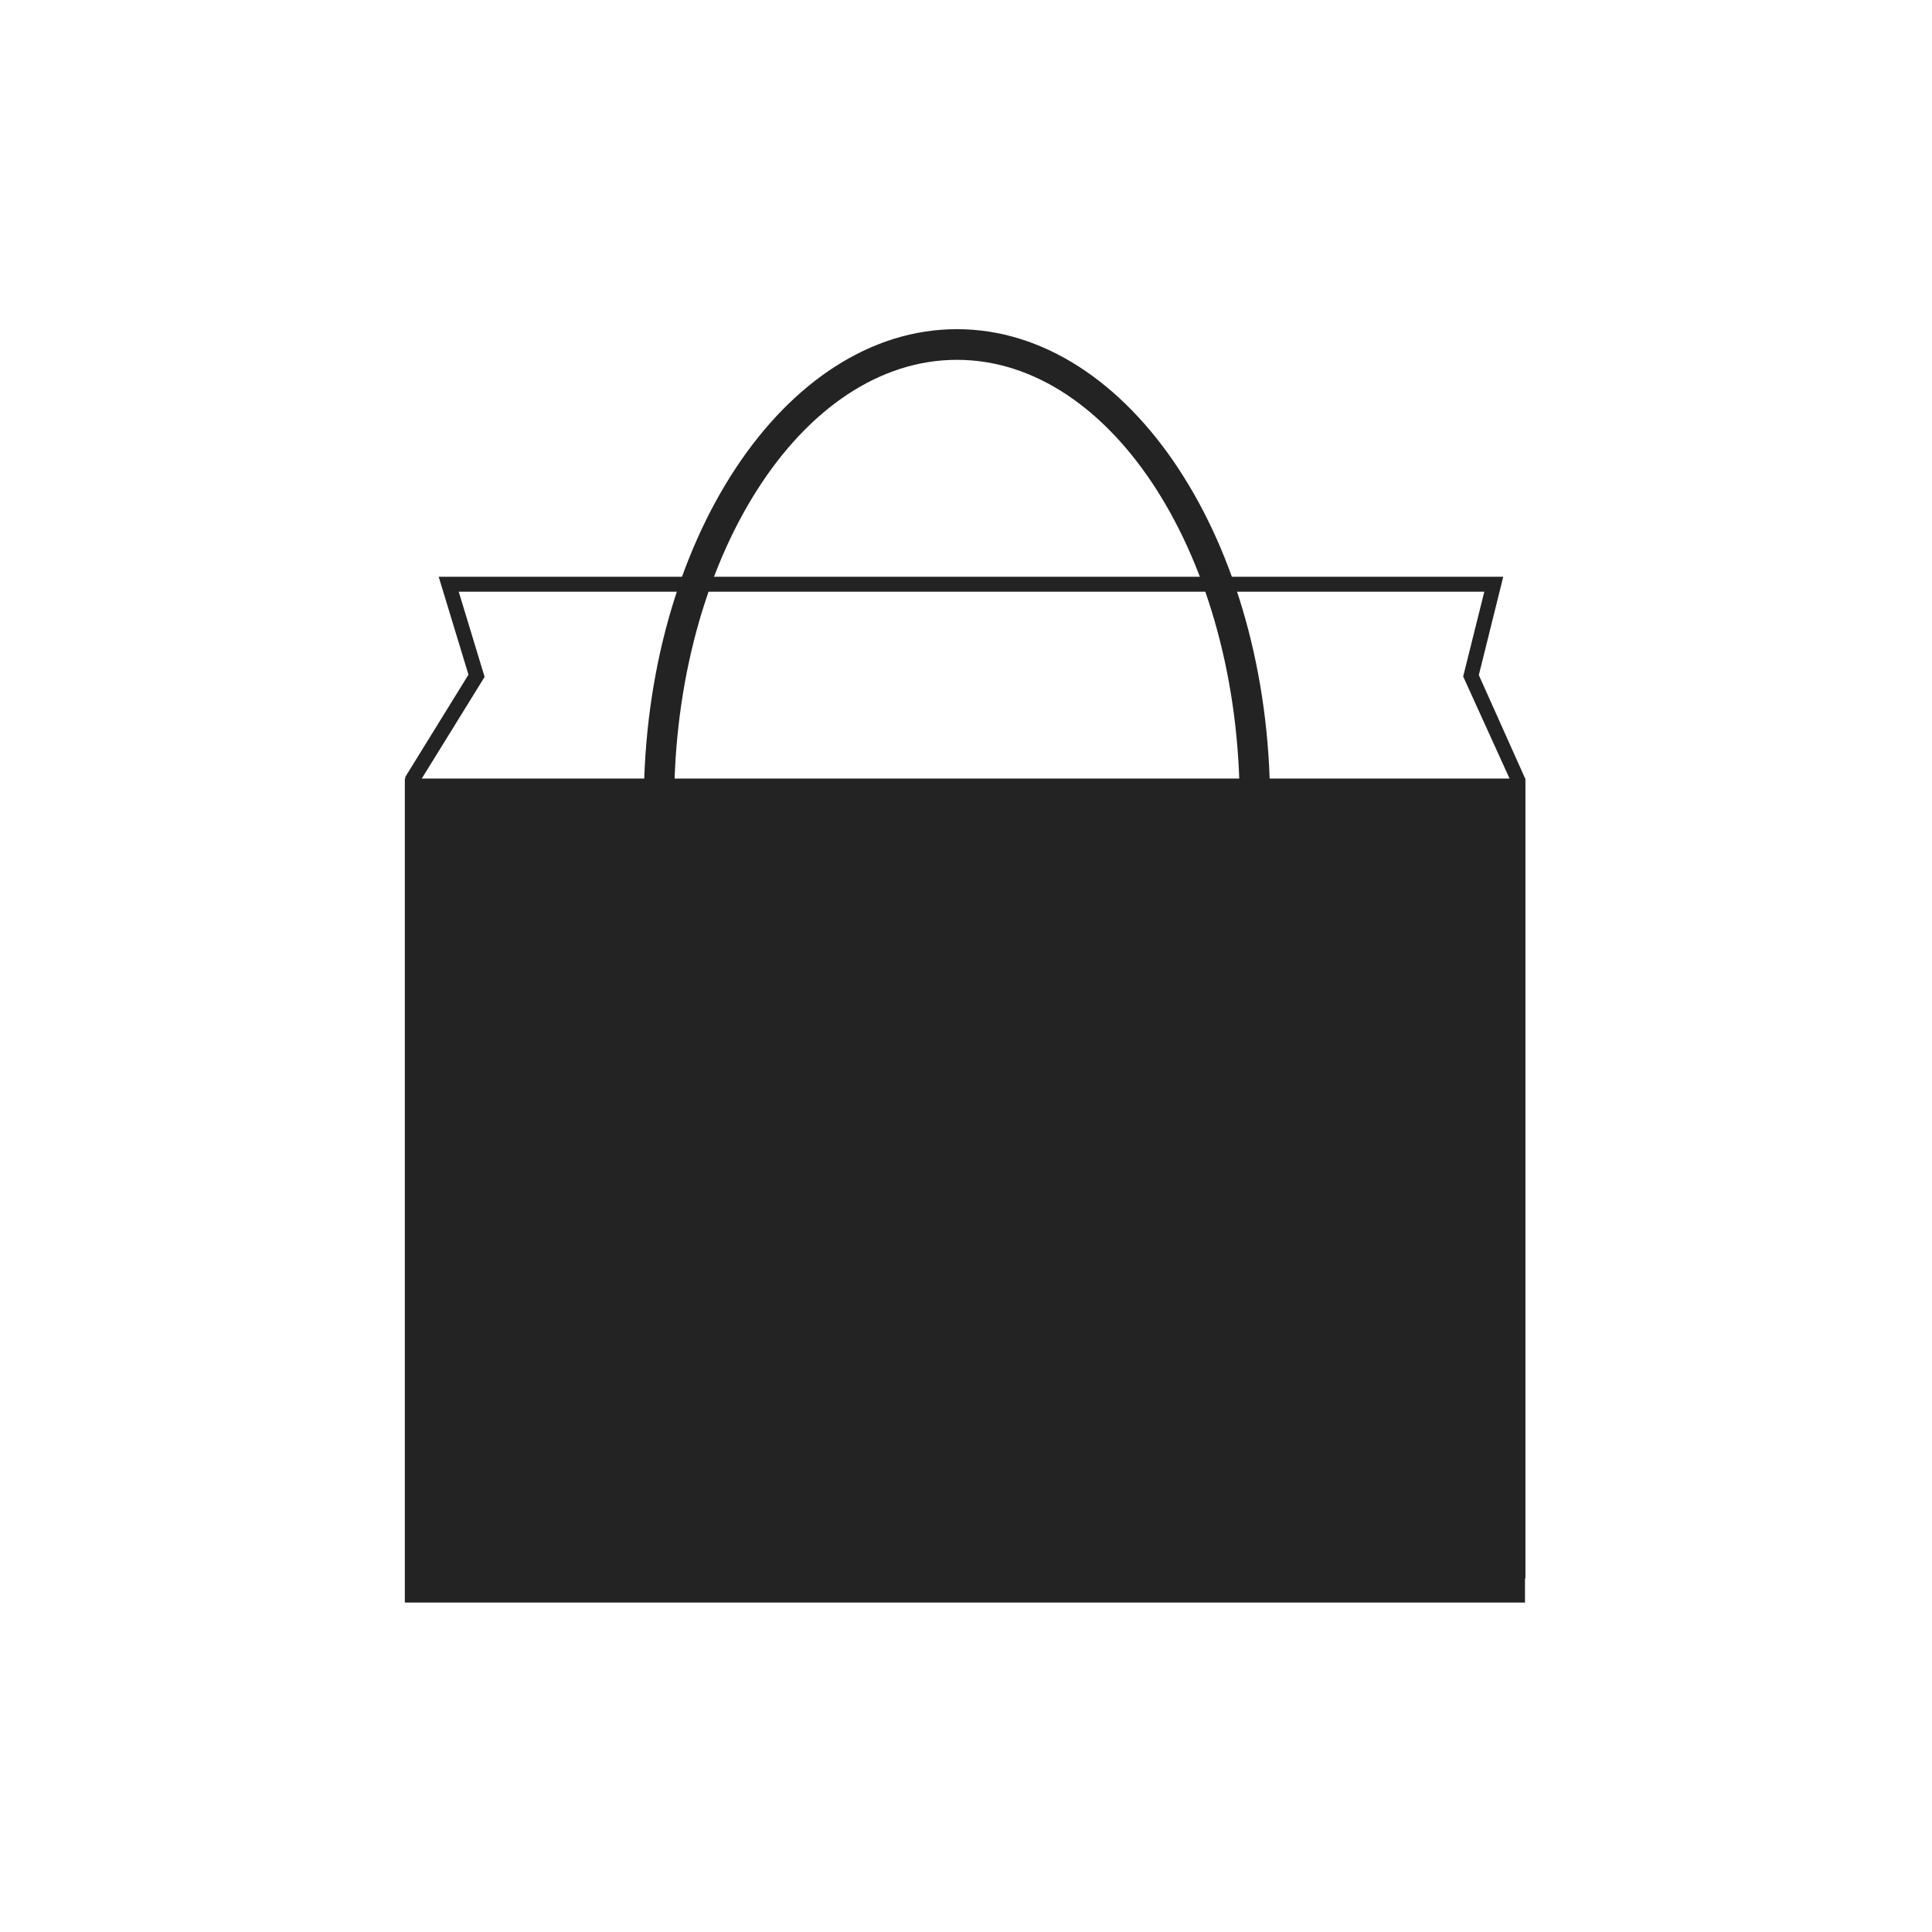
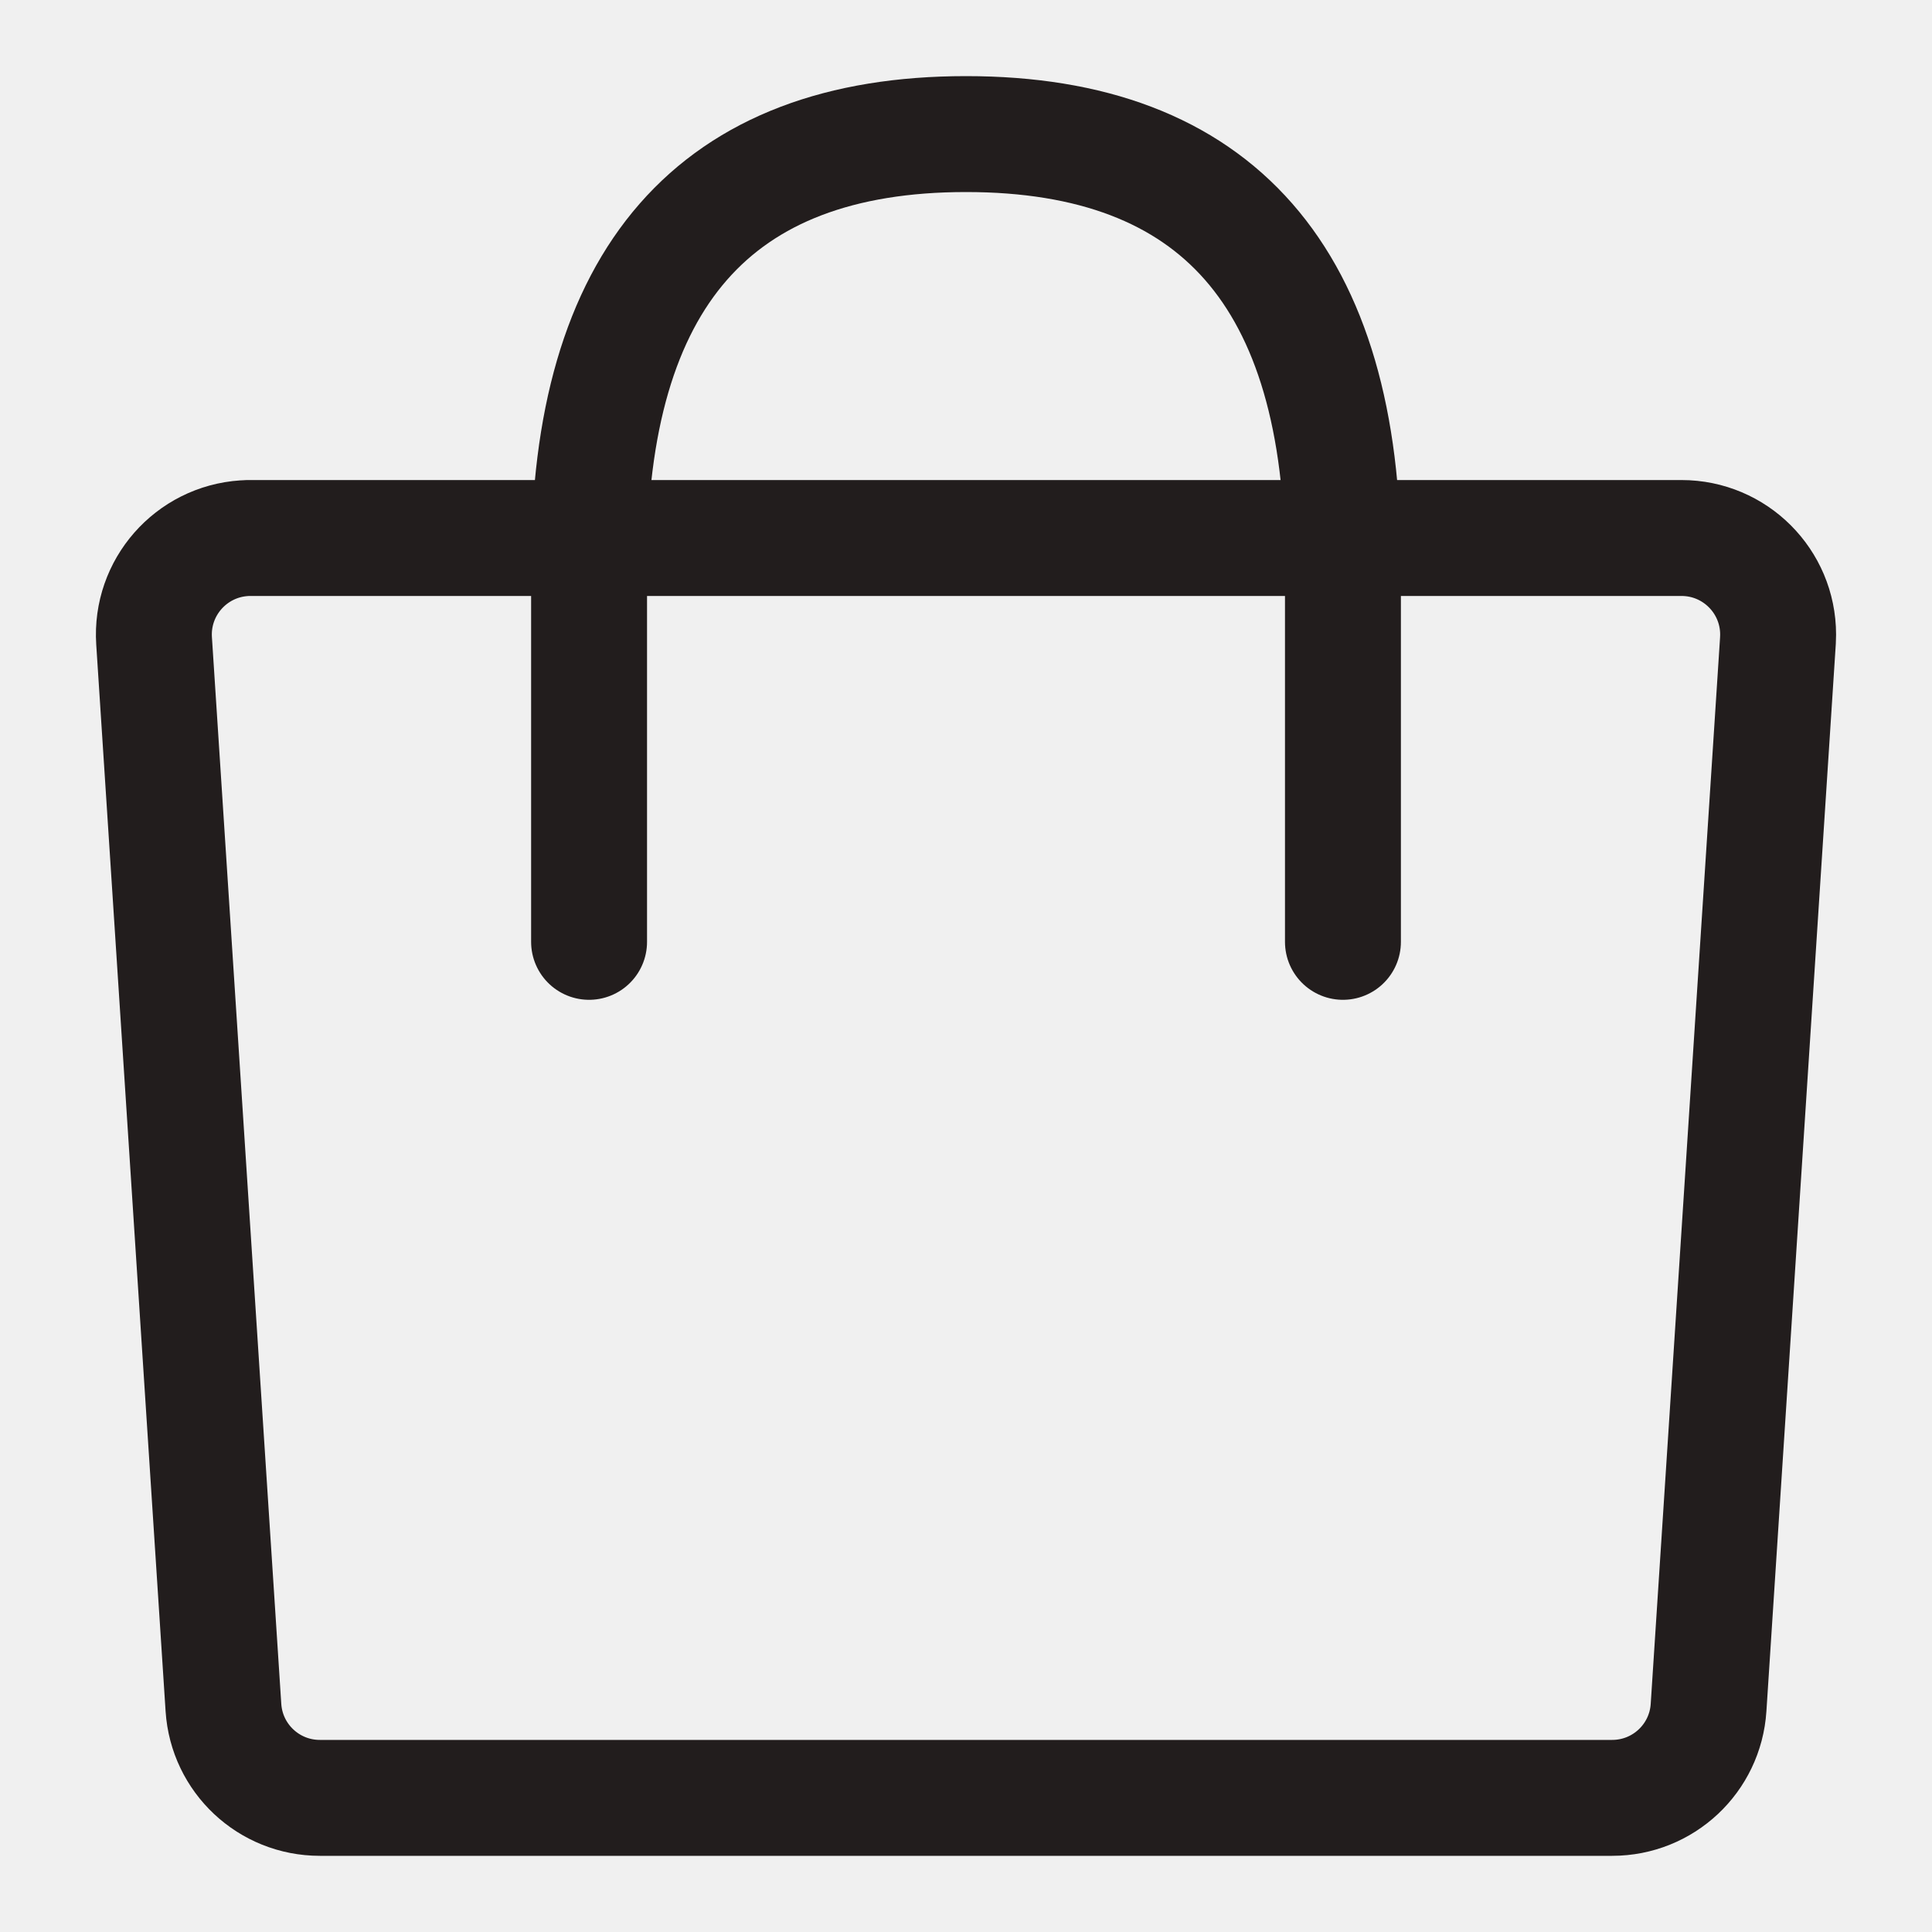
- <svg xmlns="http://www.w3.org/2000/svg" width="48" height="48" viewBox="0 0 48 48">
-   <g fill="none" fill-rule="evenodd">
-     <path d="M0 0h48v48H0z" />
-     <path fill="#FFF" d="M48 48H0V0h48z" />
-     <g fill="#232323">
-       <path d="M34.046 37.831l3.483.908V19.397l-1.177-2.59.525-2.106h-25.48l.643 2.116-1.602 2.592v19.33l3.483-.908v-3.218h20.125v3.218zm3.852 1.388l-4.22-1.099v-3.135H14.29v3.135l-4.22 1.099V19.302l1.569-2.54-.74-2.433h26.449l-.607 2.443 1.157 2.584v19.863z" />
-       <path d="M10.058 39.815h27.83V19.343h-27.83z" />
-       <path d="M31.556 19.97H30.8c0-6.081-3.151-11.03-7.025-11.03-3.874 0-7.026 4.949-7.026 11.03h-.754c0-6.502 3.49-11.792 7.78-11.792s7.78 5.29 7.78 11.793" />
+ <svg xmlns="http://www.w3.org/2000/svg" xmlns:xlink="http://www.w3.org/1999/xlink" width="20px" height="20px" viewBox="0 0 20 20" version="1.1">
+   <defs>
+     <rect id="path-1" x="0" y="0" width="20" height="20" />
+   </defs>
+   <g id="Symbols" stroke="none" stroke-width="1" fill="none" fill-rule="evenodd">
+     <g id="Components/Cards/Site-Header/Mobile/English-375" transform="translate(-317, -99)">
+       <g id="Group-2" transform="translate(20, 99)">
+         <g id="Icons/Base/shopping-bag" transform="translate(297, 0)">
+           <mask id="mask-2" fill="white">
+             <use xlink:href="#path-1" />
+           </mask>
+           <use id="Icons/Base/shopping-bag-(Background/Mask)" fill-opacity="0" fill="#FFFFFF" xlink:href="#path-1" />
+           <g id="Group-178" mask="url(#mask-2)" stroke="#221D1D" stroke-dasharray="0,0" stroke-width="1.2">
+             <g transform="translate(1.526004, 1.388457)">
+               <path d="M16.879,5.246 L16.161,16.288 C16.127,16.814 15.691,17.223 15.163,17.223 L1.785,17.223 C1.257,17.223 0.821,16.814 0.787,16.288 L0.069,5.246 C0.033,4.694 0.451,4.219 1.002,4.183 C1.024,4.181 1.045,4.181 1.067,4.181 L15.881,4.181 C16.433,4.181 16.881,4.628 16.881,5.181 C16.881,5.202 16.88,5.224 16.879,5.246 Z" id="Rectangle-115" stroke-linejoin="round" fill-rule="nonzero" />
+               <path d="M4.572,-1.40299579e-06 L4.572,3.9 C4.572,3.902 4.572,3.904 4.572,3.906 C4.573,6.876 5.874,8.362 8.474,8.362 C11.075,8.362 12.376,6.875 12.376,3.902 L12.376,-1.40299579e-06" id="Vector" stroke-linecap="round" transform="translate(8.474037, 4.180775) rotate(-180) translate(-8.474037, -4.180775) " />
+             </g>
+           </g>
+         </g>
+       </g>
    </g>
  </g>
</svg>
